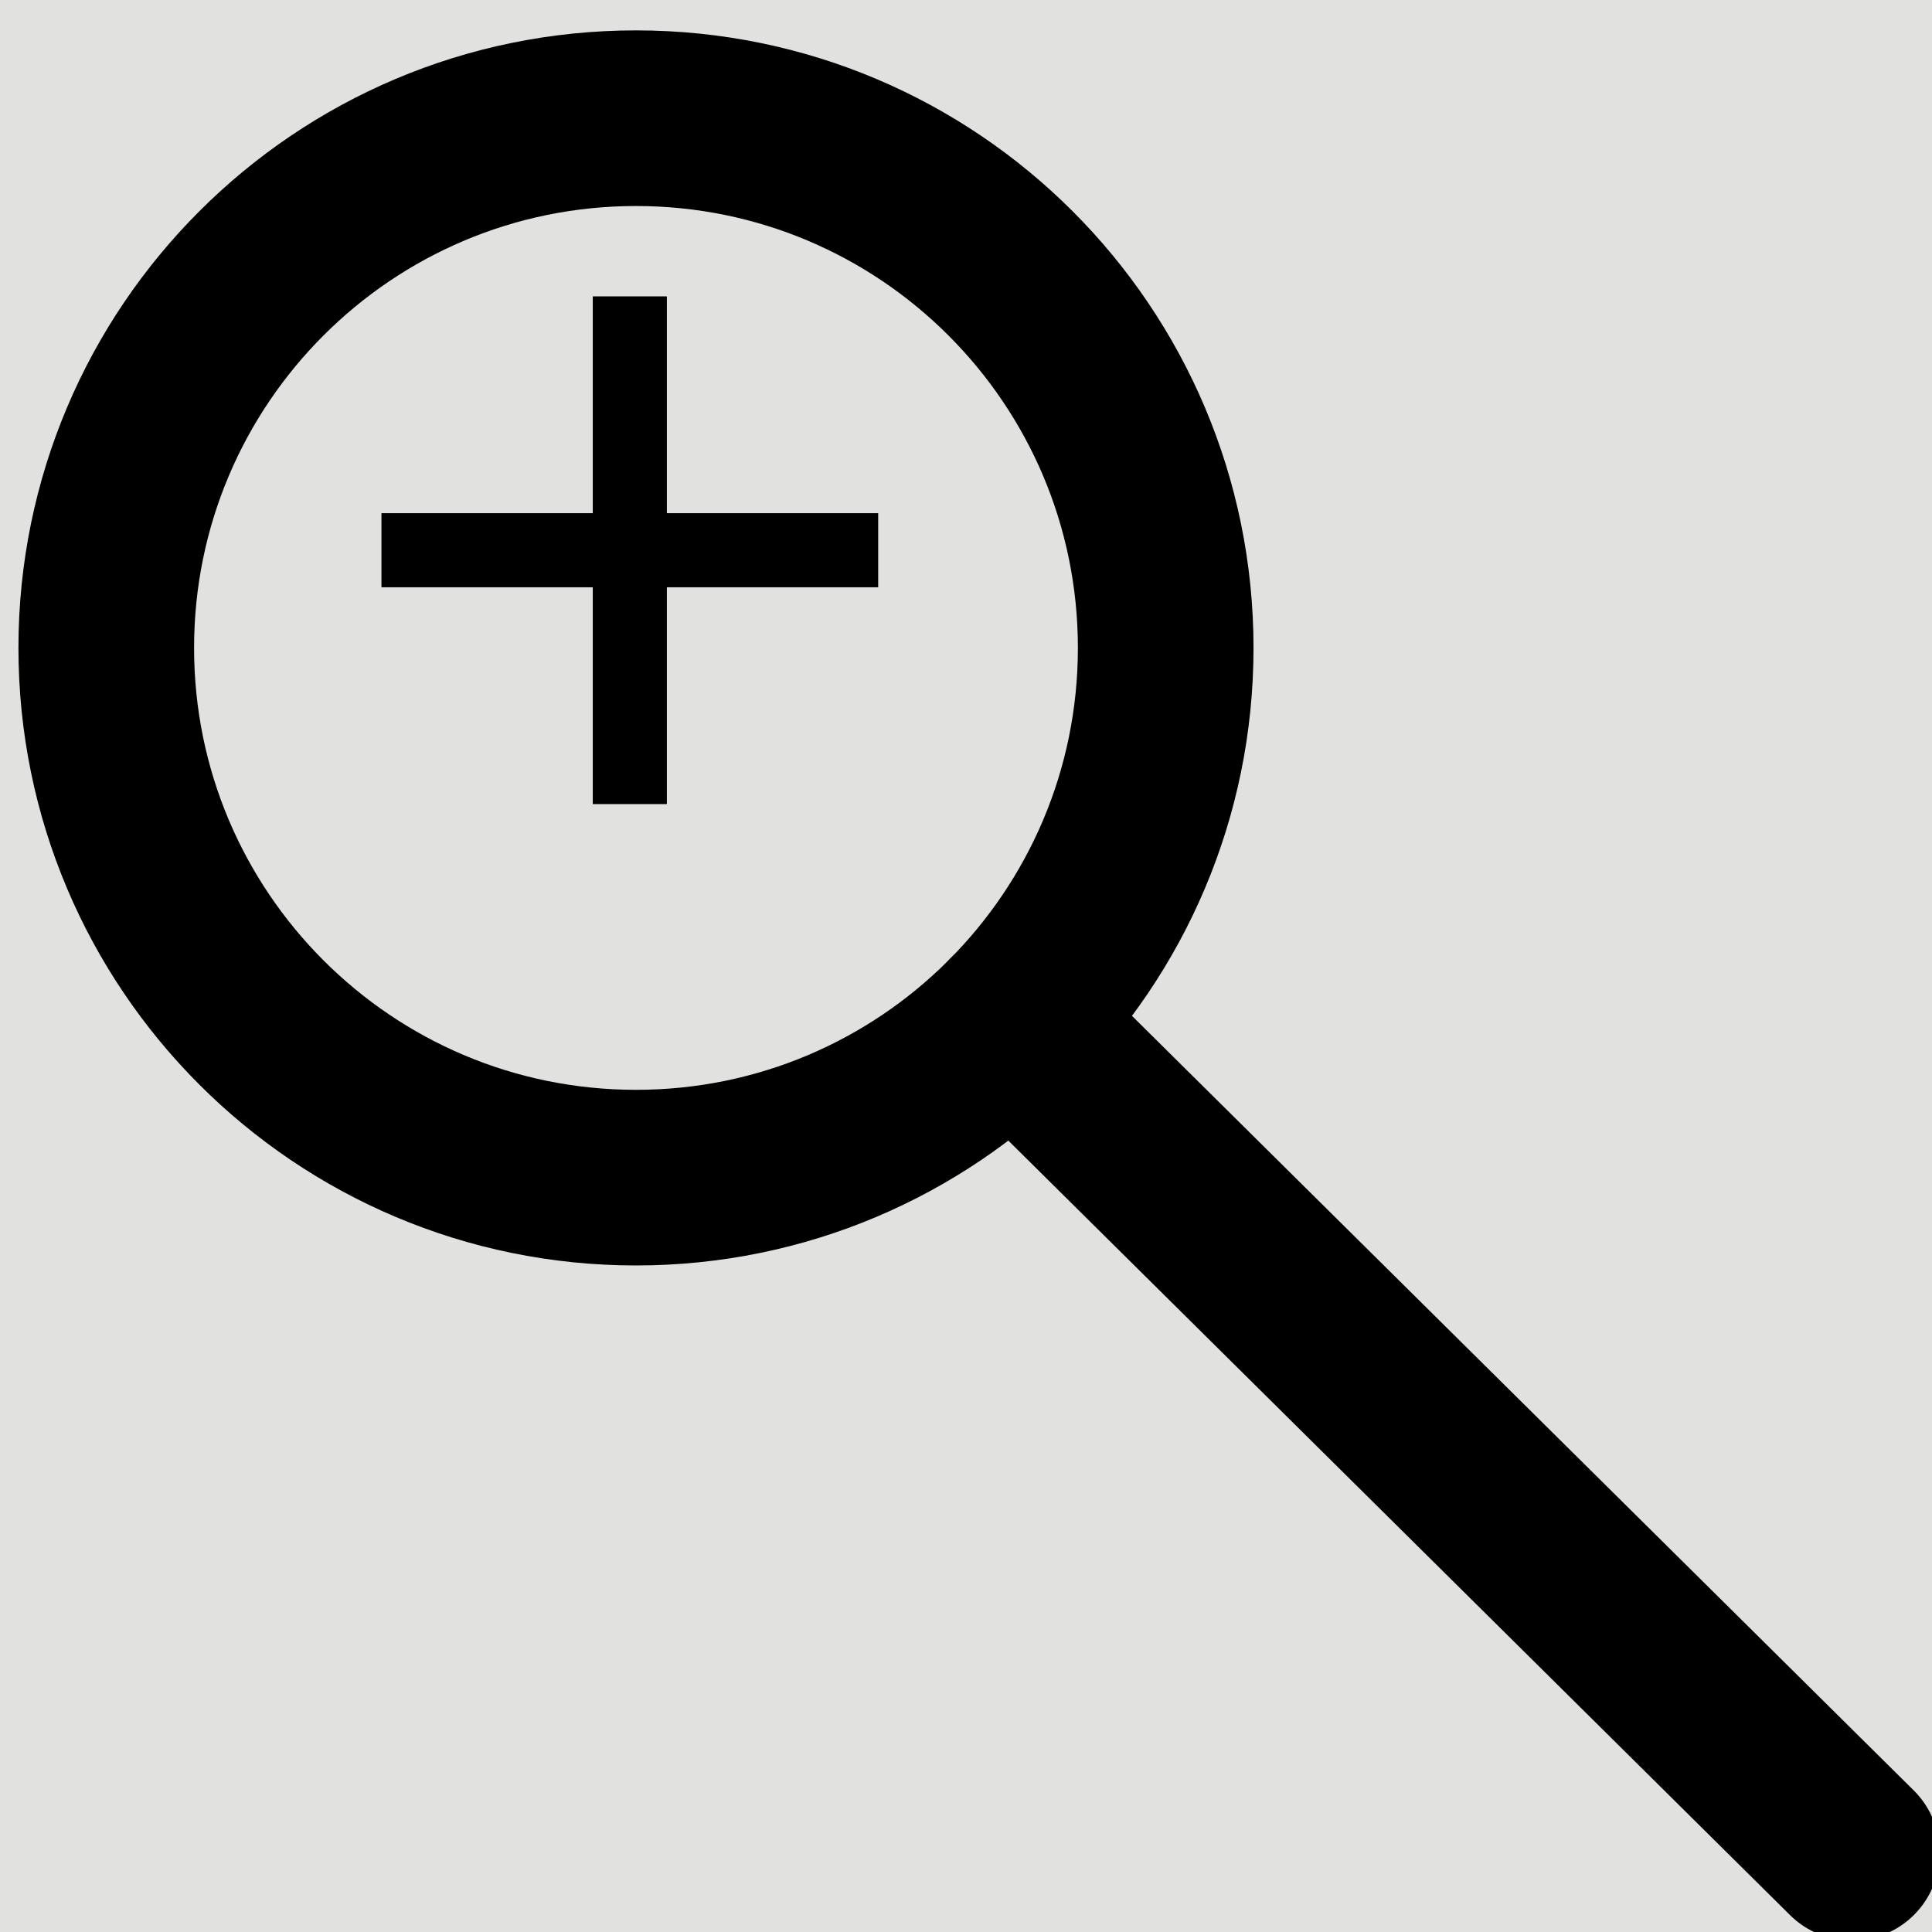
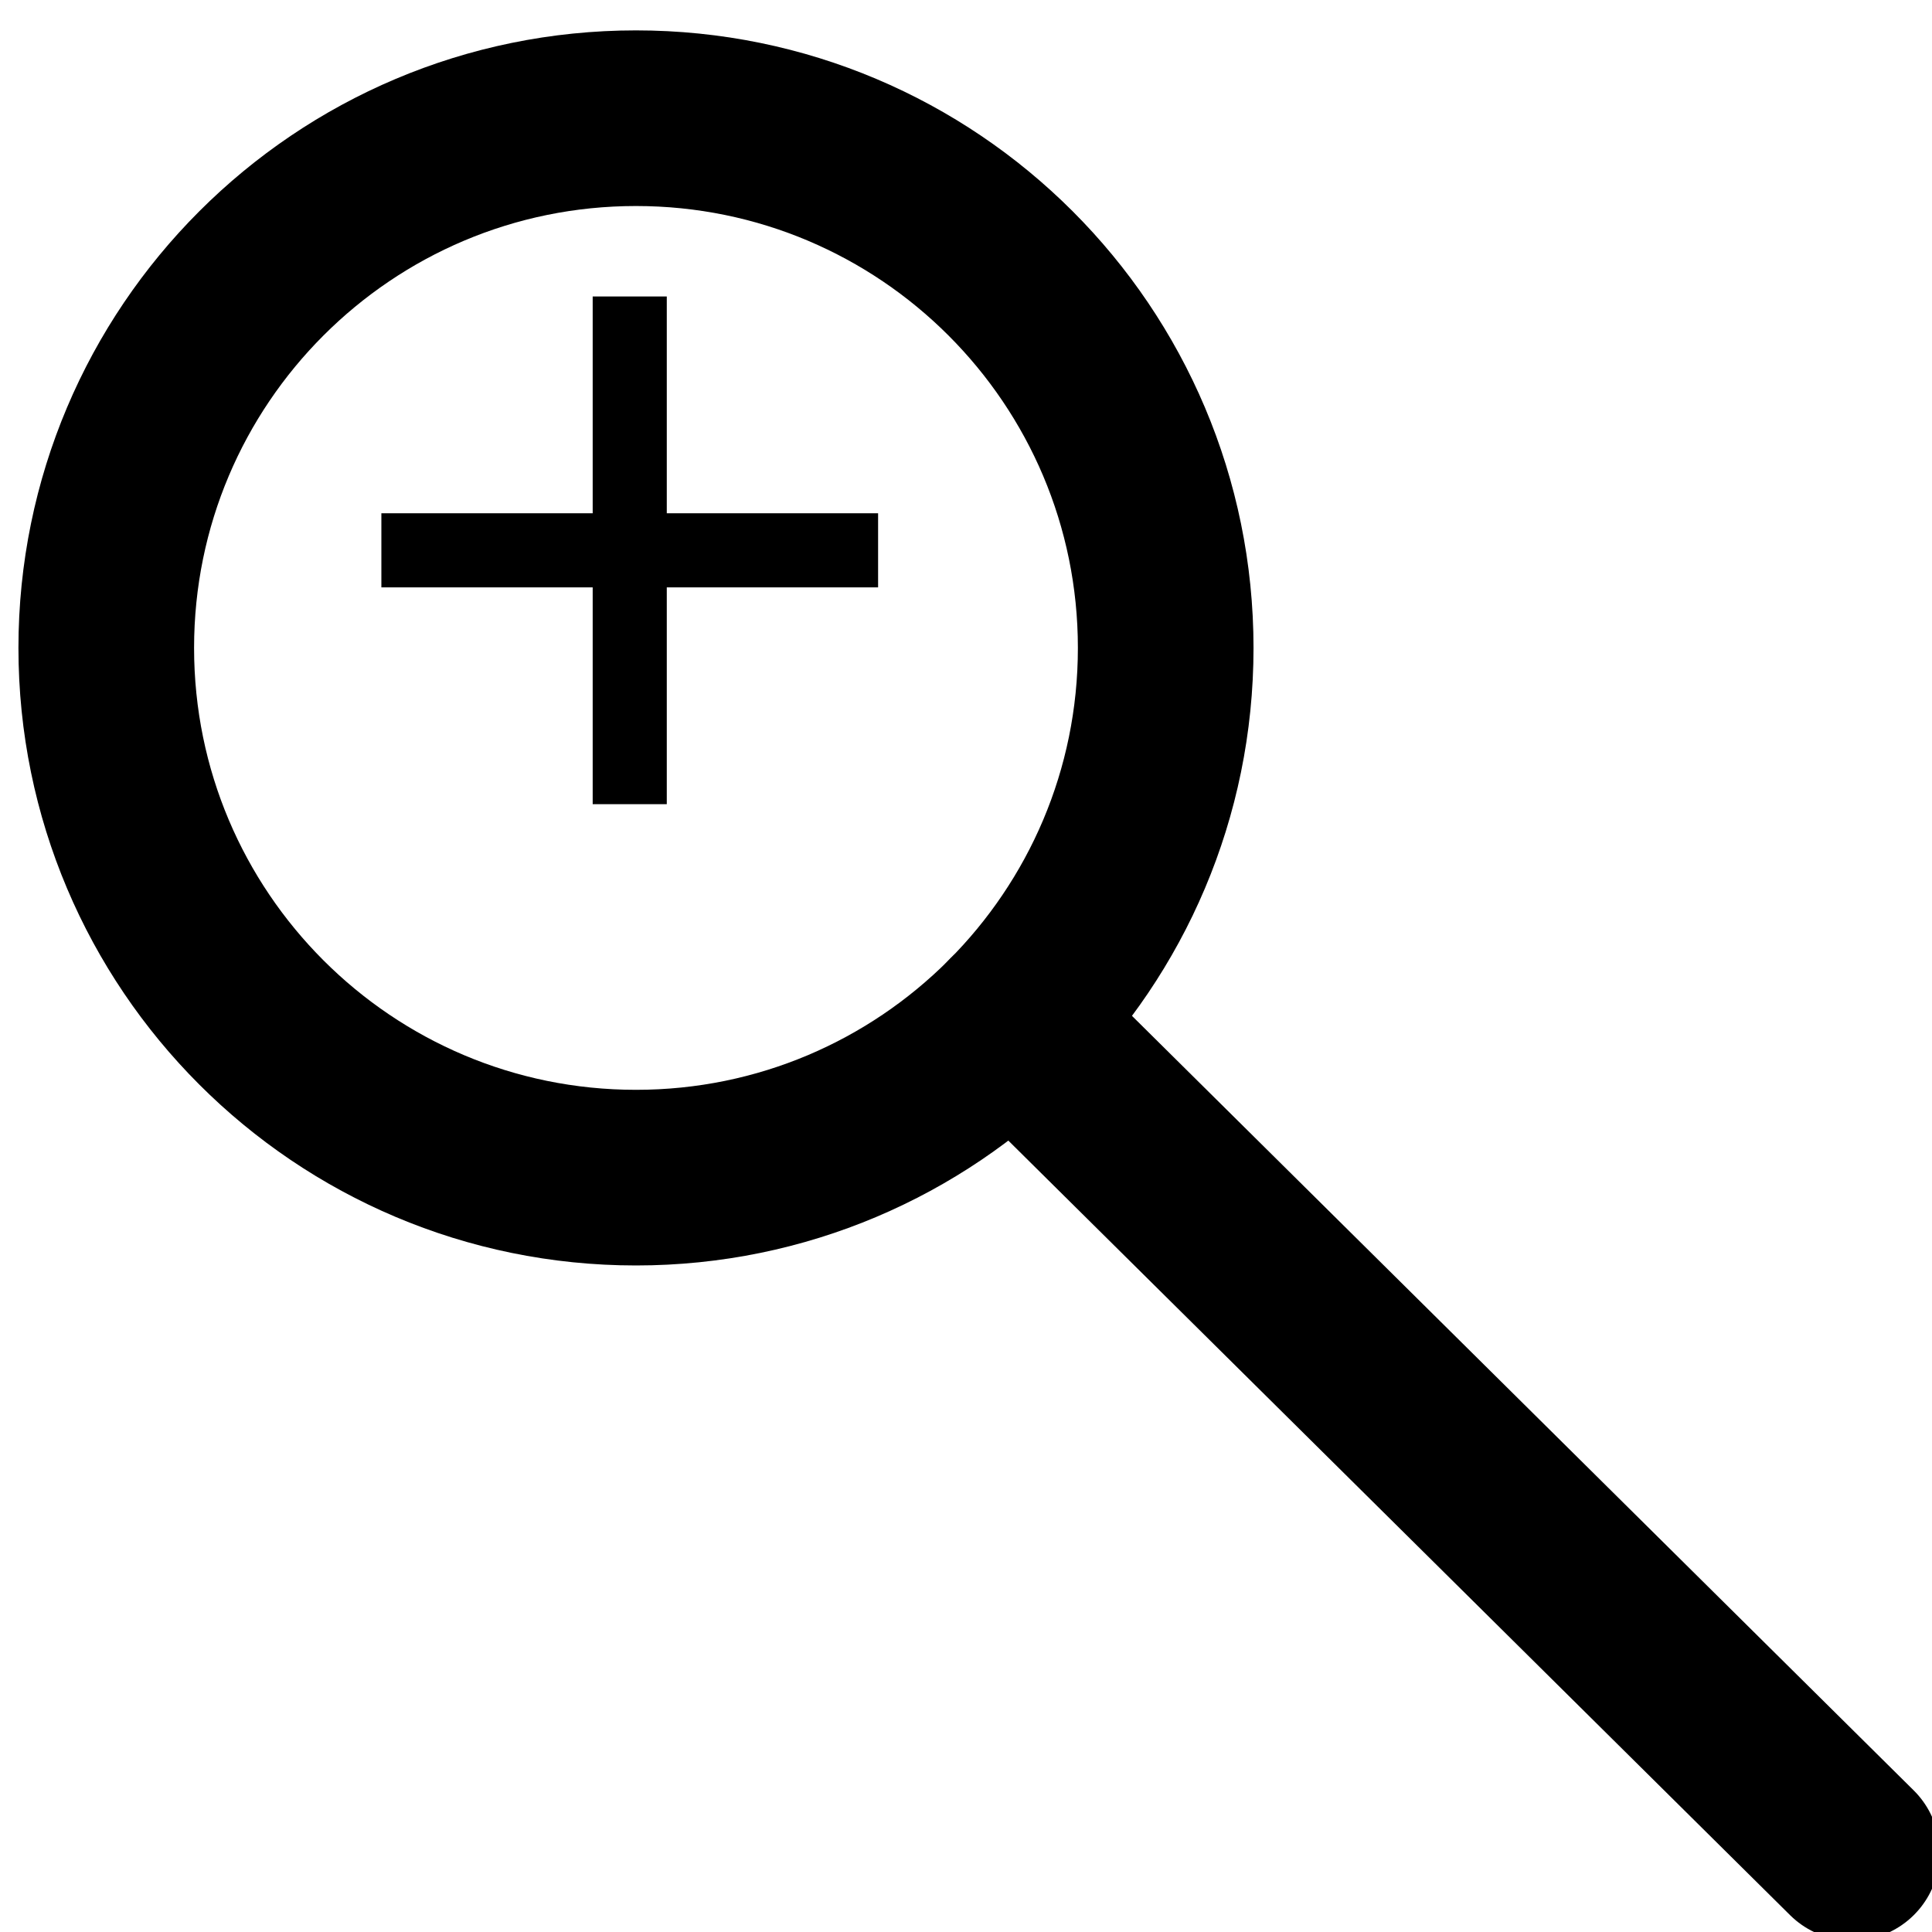
<svg xmlns="http://www.w3.org/2000/svg" version="1.1" id="Ebene_1" x="0px" y="0px" width="11px" height="11px" viewBox="0 0 11 11" enable-background="new 0 0 11 11" xml:space="preserve">
-   <rect fill="#E1E1E0" width="11" height="11" />
  <circle fill="none" stroke="#000000" stroke-miterlimit="10" cx="3.621" cy="3.689" r="3.016" />
  <line fill="none" stroke="#000000" stroke-linecap="round" stroke-miterlimit="10" x1="5.763" y1="5.812" x2="10.544" y2="10.549" />
-   <text transform="matrix(1 0 0 1 1.875 5.25)" font-family="'MyriadPro-Regular'" font-size="6">+</text>
+   <text transform="matrix(1 0 0 1 1.8745 5.2505)" font-family="'MyriadPro-Regular'" font-size="6">+</text>
</svg>
